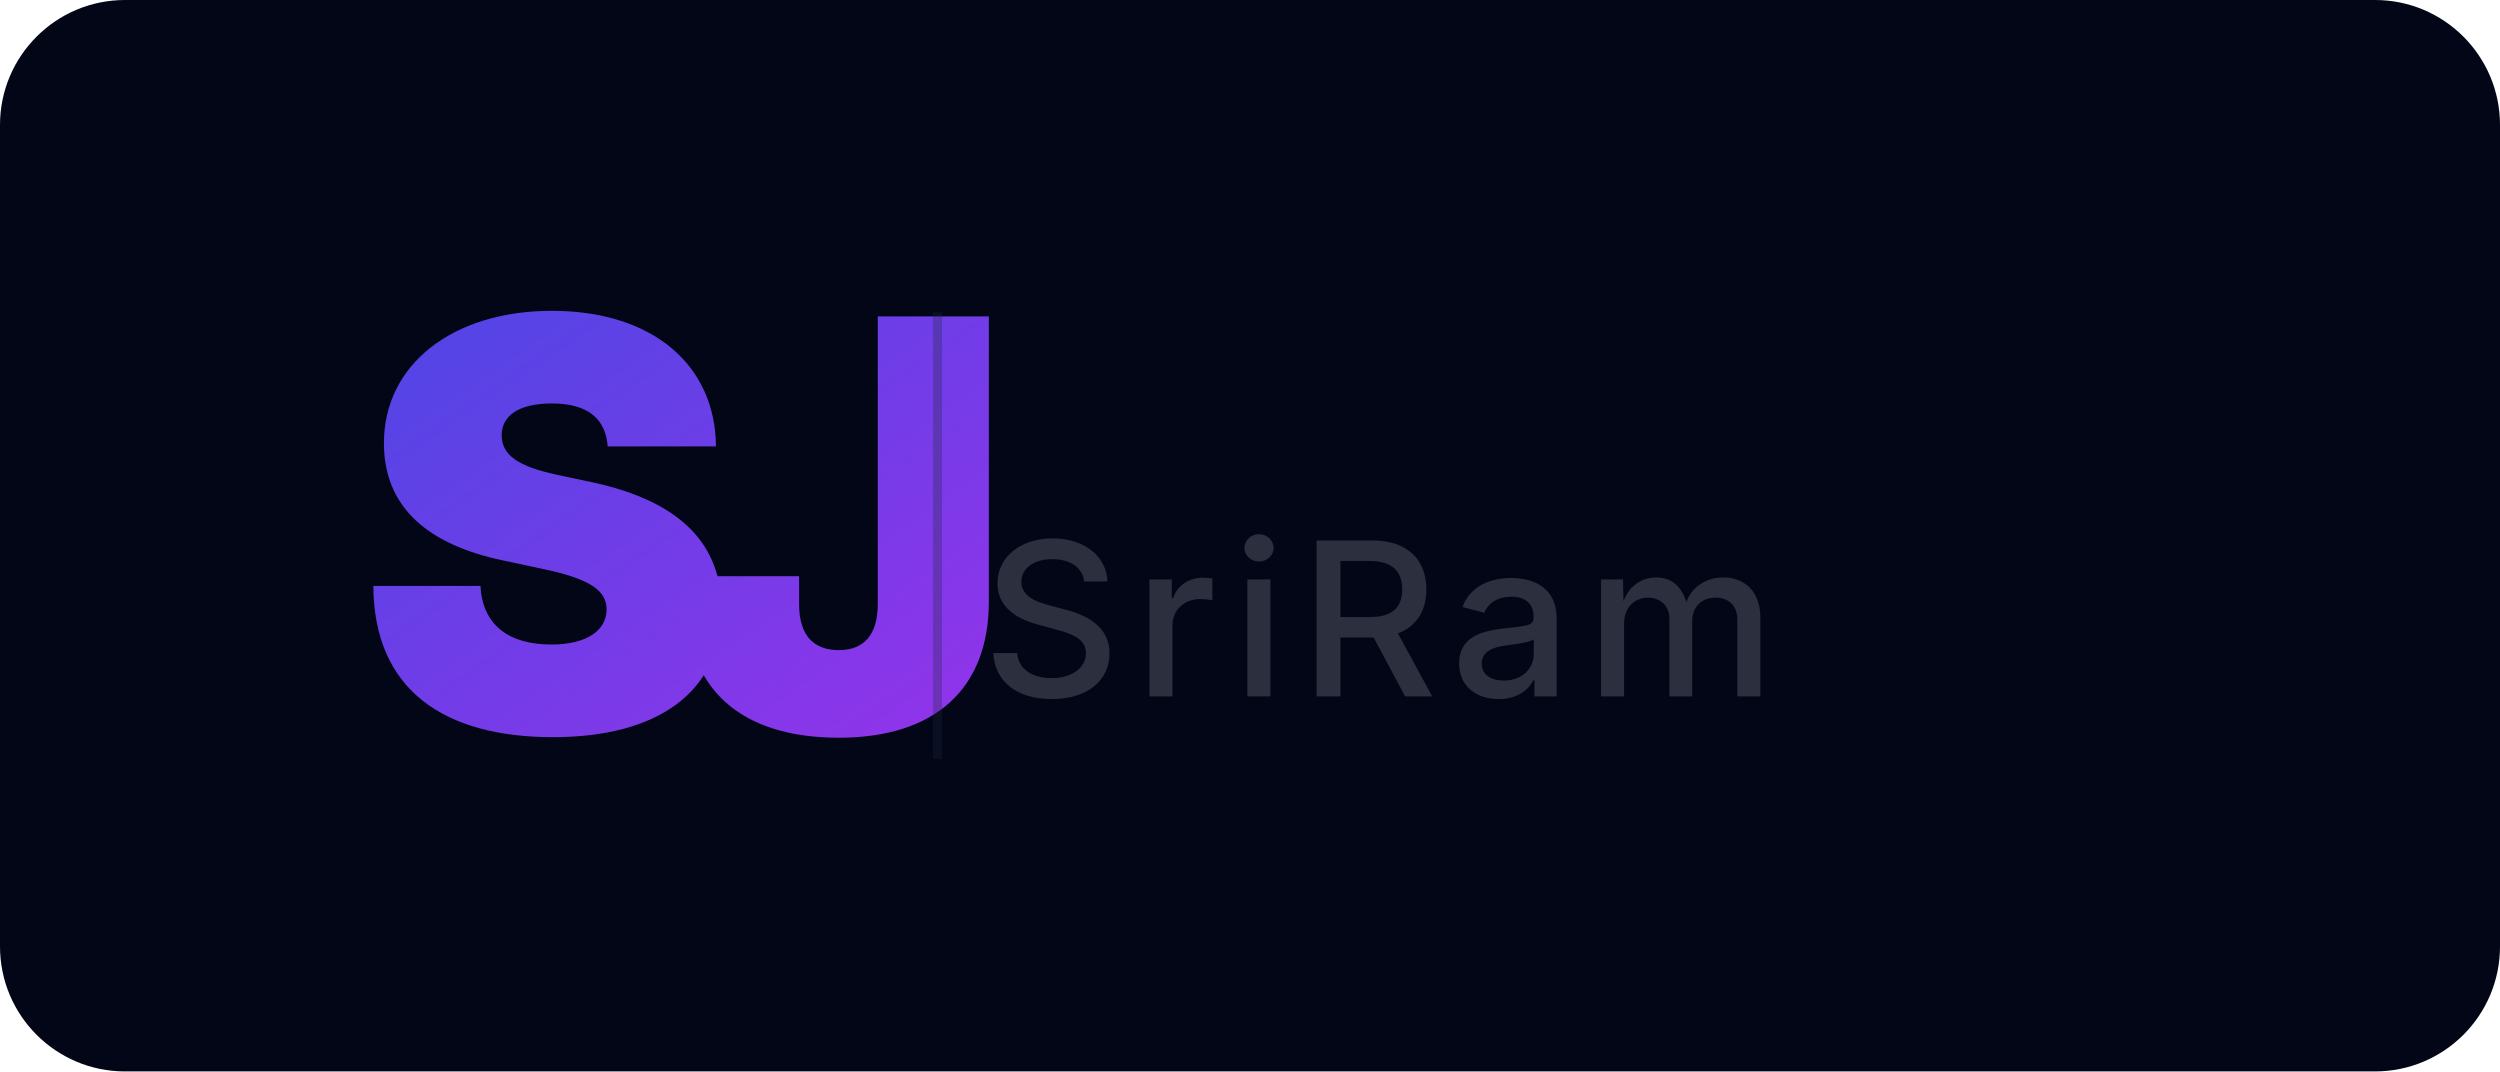
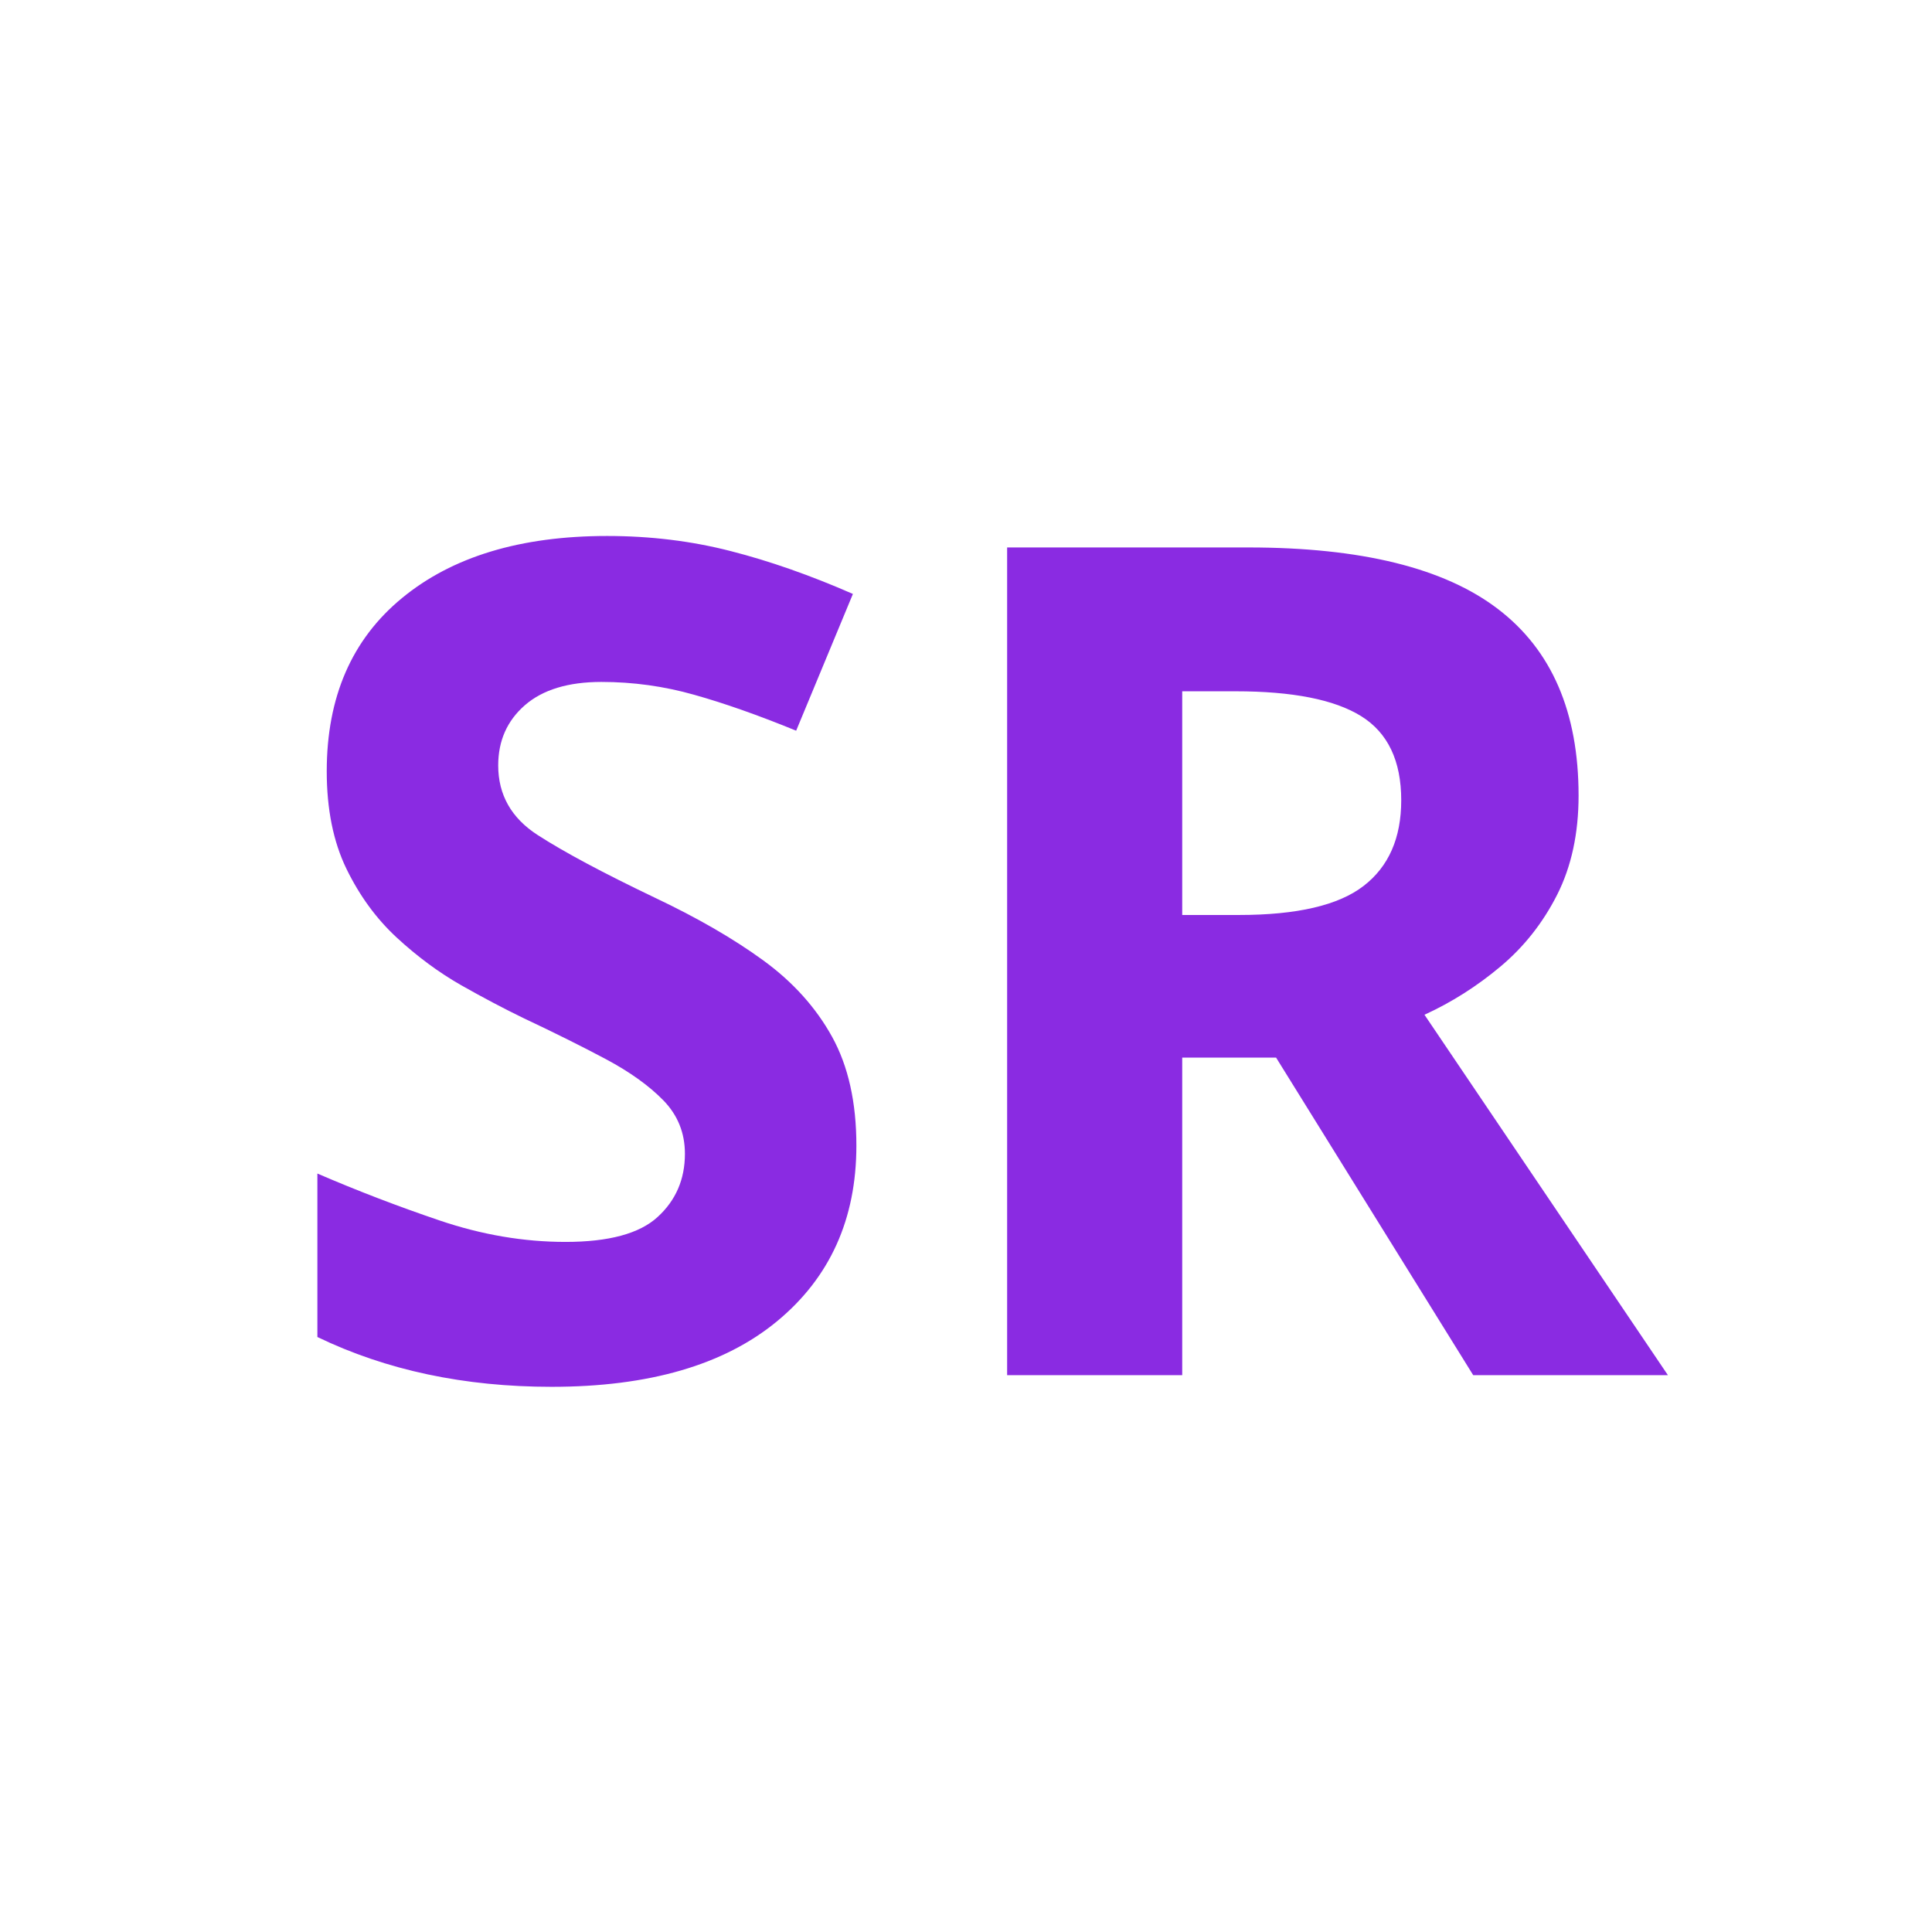
- <svg xmlns="http://www.w3.org/2000/svg" width="280" height="120" viewBox="0 0 280 120">
-   <defs>
-     <linearGradient id="gradSR" x1="0%" y1="0%" x2="100%" y2="100%">
-       <stop offset="0%" stop-color="#4f46e5" />
-       <stop offset="100%" stop-color="#9333ea" />
-     </linearGradient>
-   </defs>
-   <rect width="280" height="120" rx="14" fill="#020617" />
-   <text x="40" y="82" fill="url(#gradSR)" font-size="64" font-family="Inter, sans-serif" font-weight="900" letter-spacing="-7">
-     SJ
-   </text>
-   <text x="110" y="78" fill="#e2e8f0" font-size="24" font-family="Inter, sans-serif" font-weight="500" letter-spacing="1.5" opacity="0.18">
-     SriRam
-   </text>
-   <line x1="105" y1="35" x2="105" y2="85" stroke="#1e293b" stroke-width="1" opacity="0.3" />
+ <svg xmlns="http://www.w3.org/2000/svg" width="200" height="200" viewBox="0 0 200 200">
+   <rect width="200" height="200" fill="transparent" />
+   <text x="50%" y="50%" text-anchor="middle" dominant-baseline="middle" font-family="Montserrat, sans-serif" font-size="120" font-weight="bold" fill="#8A2BE2">SR</text>
</svg>
